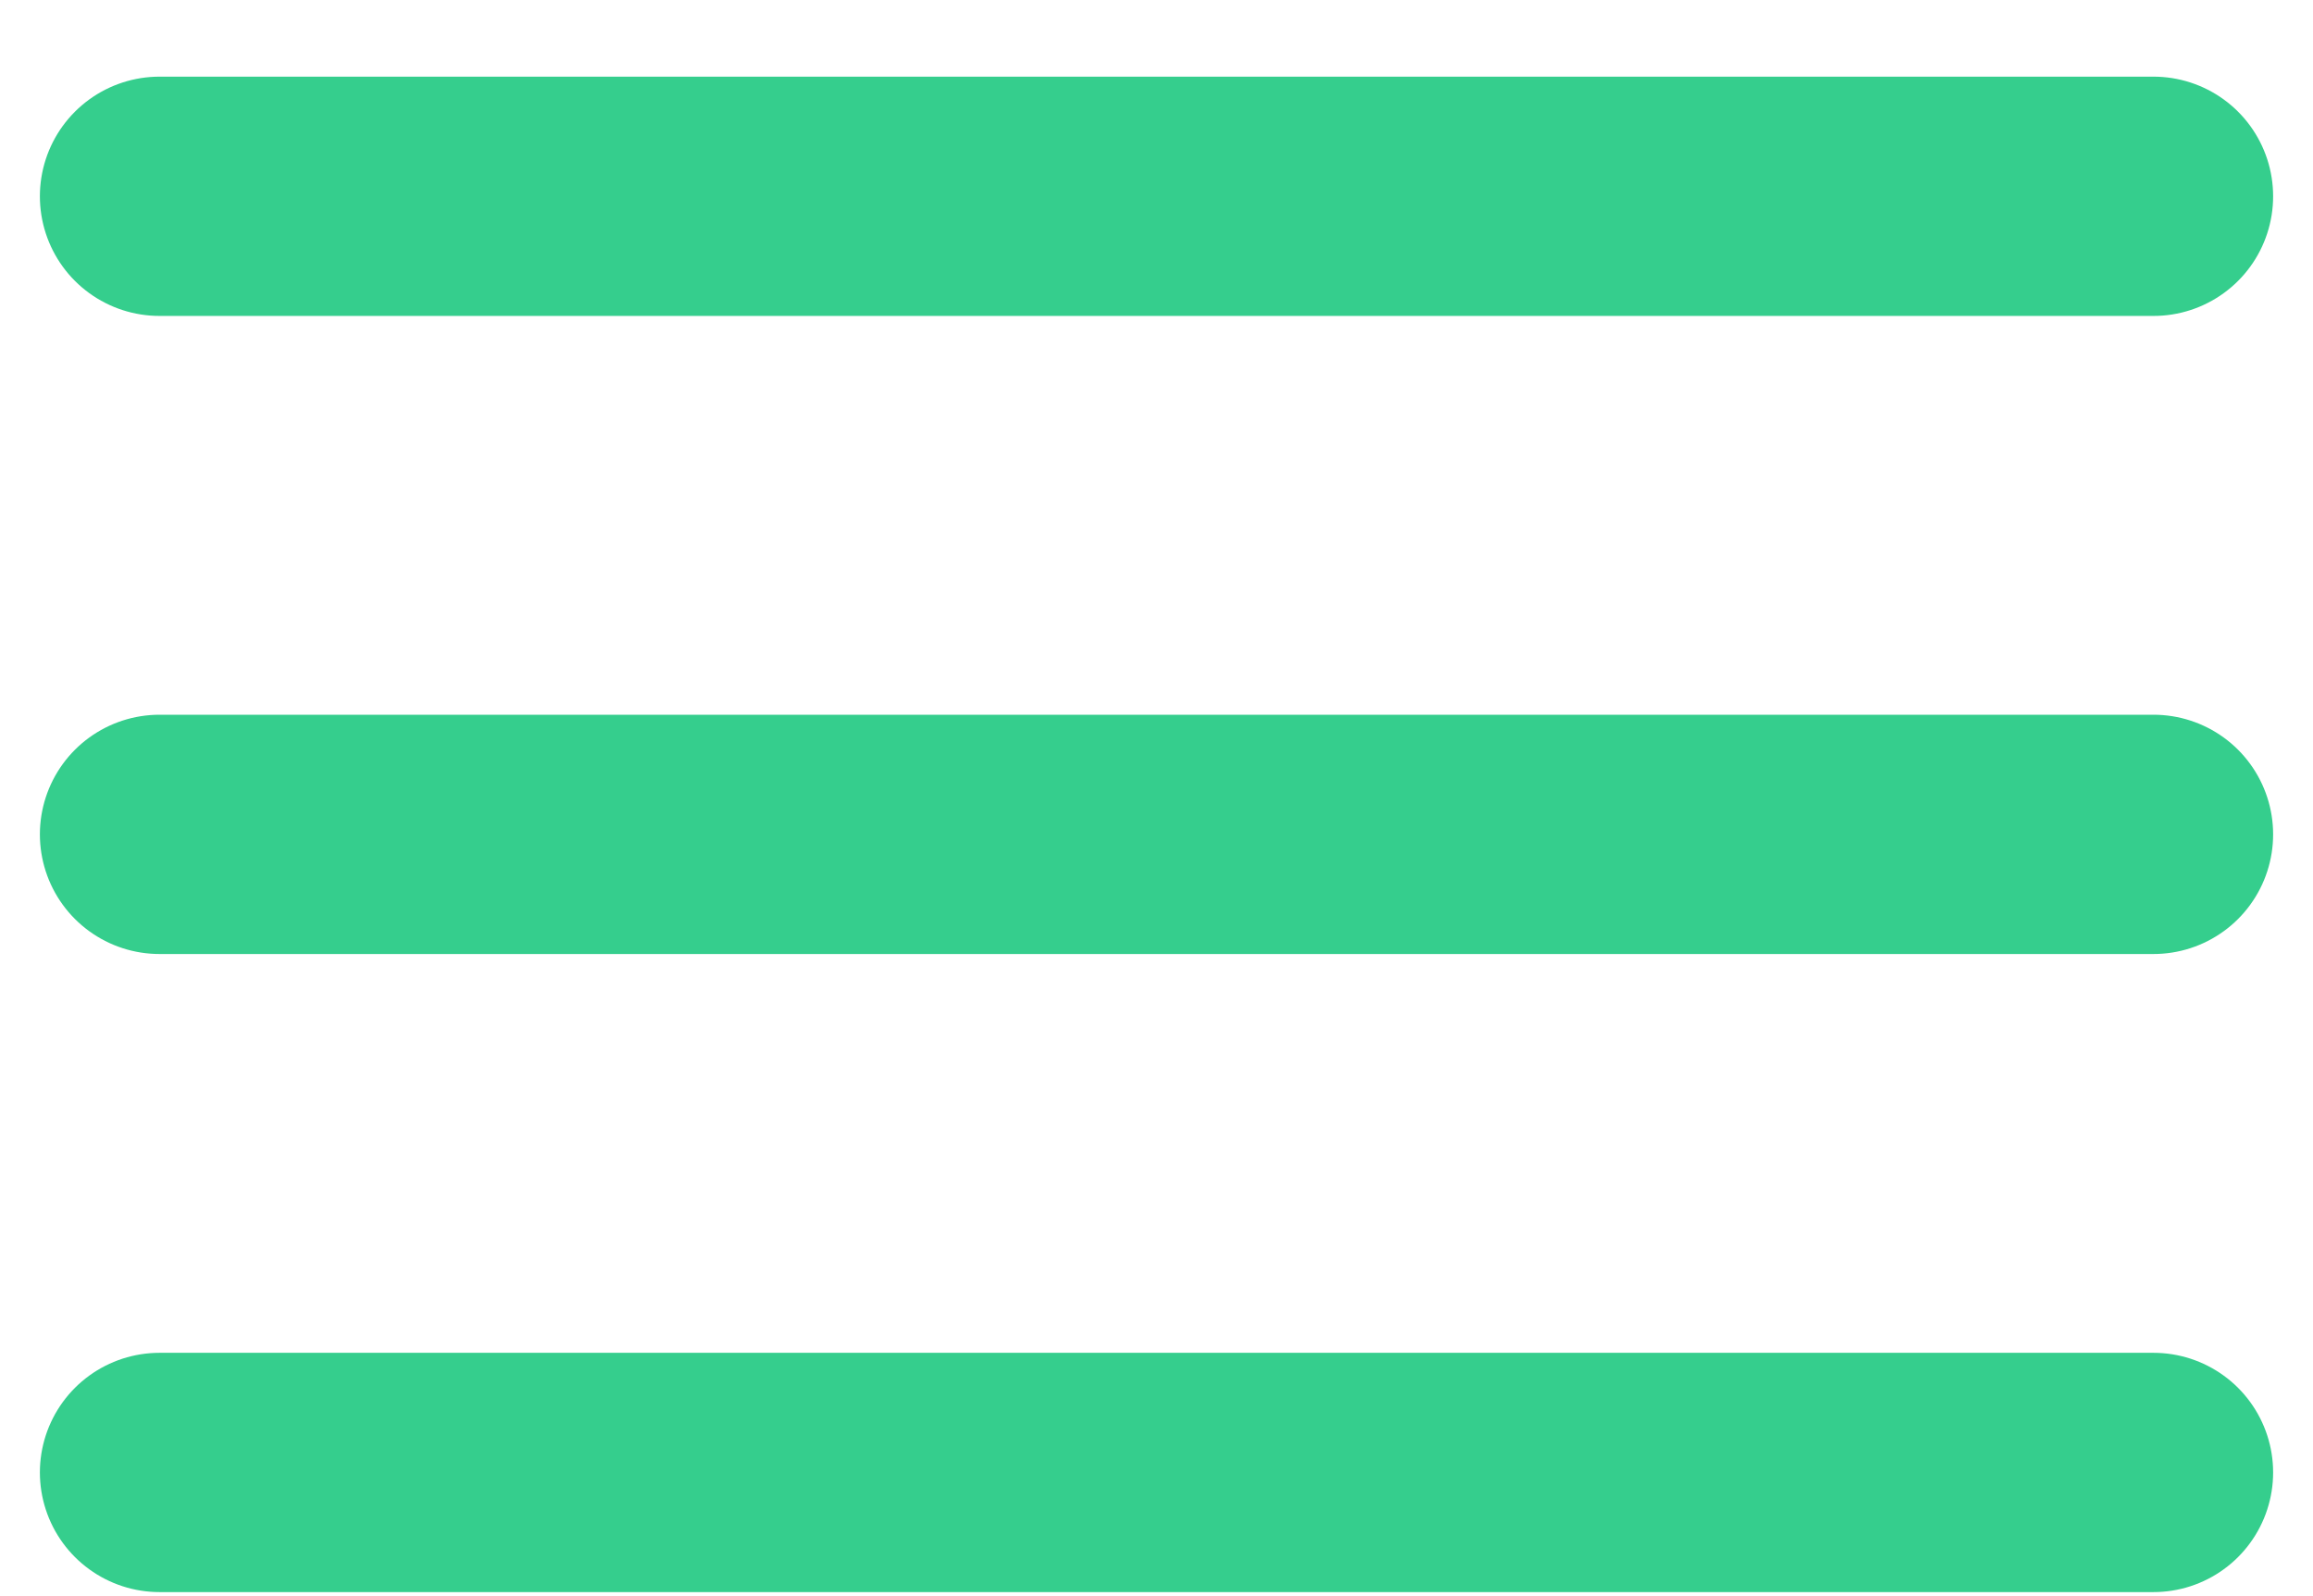
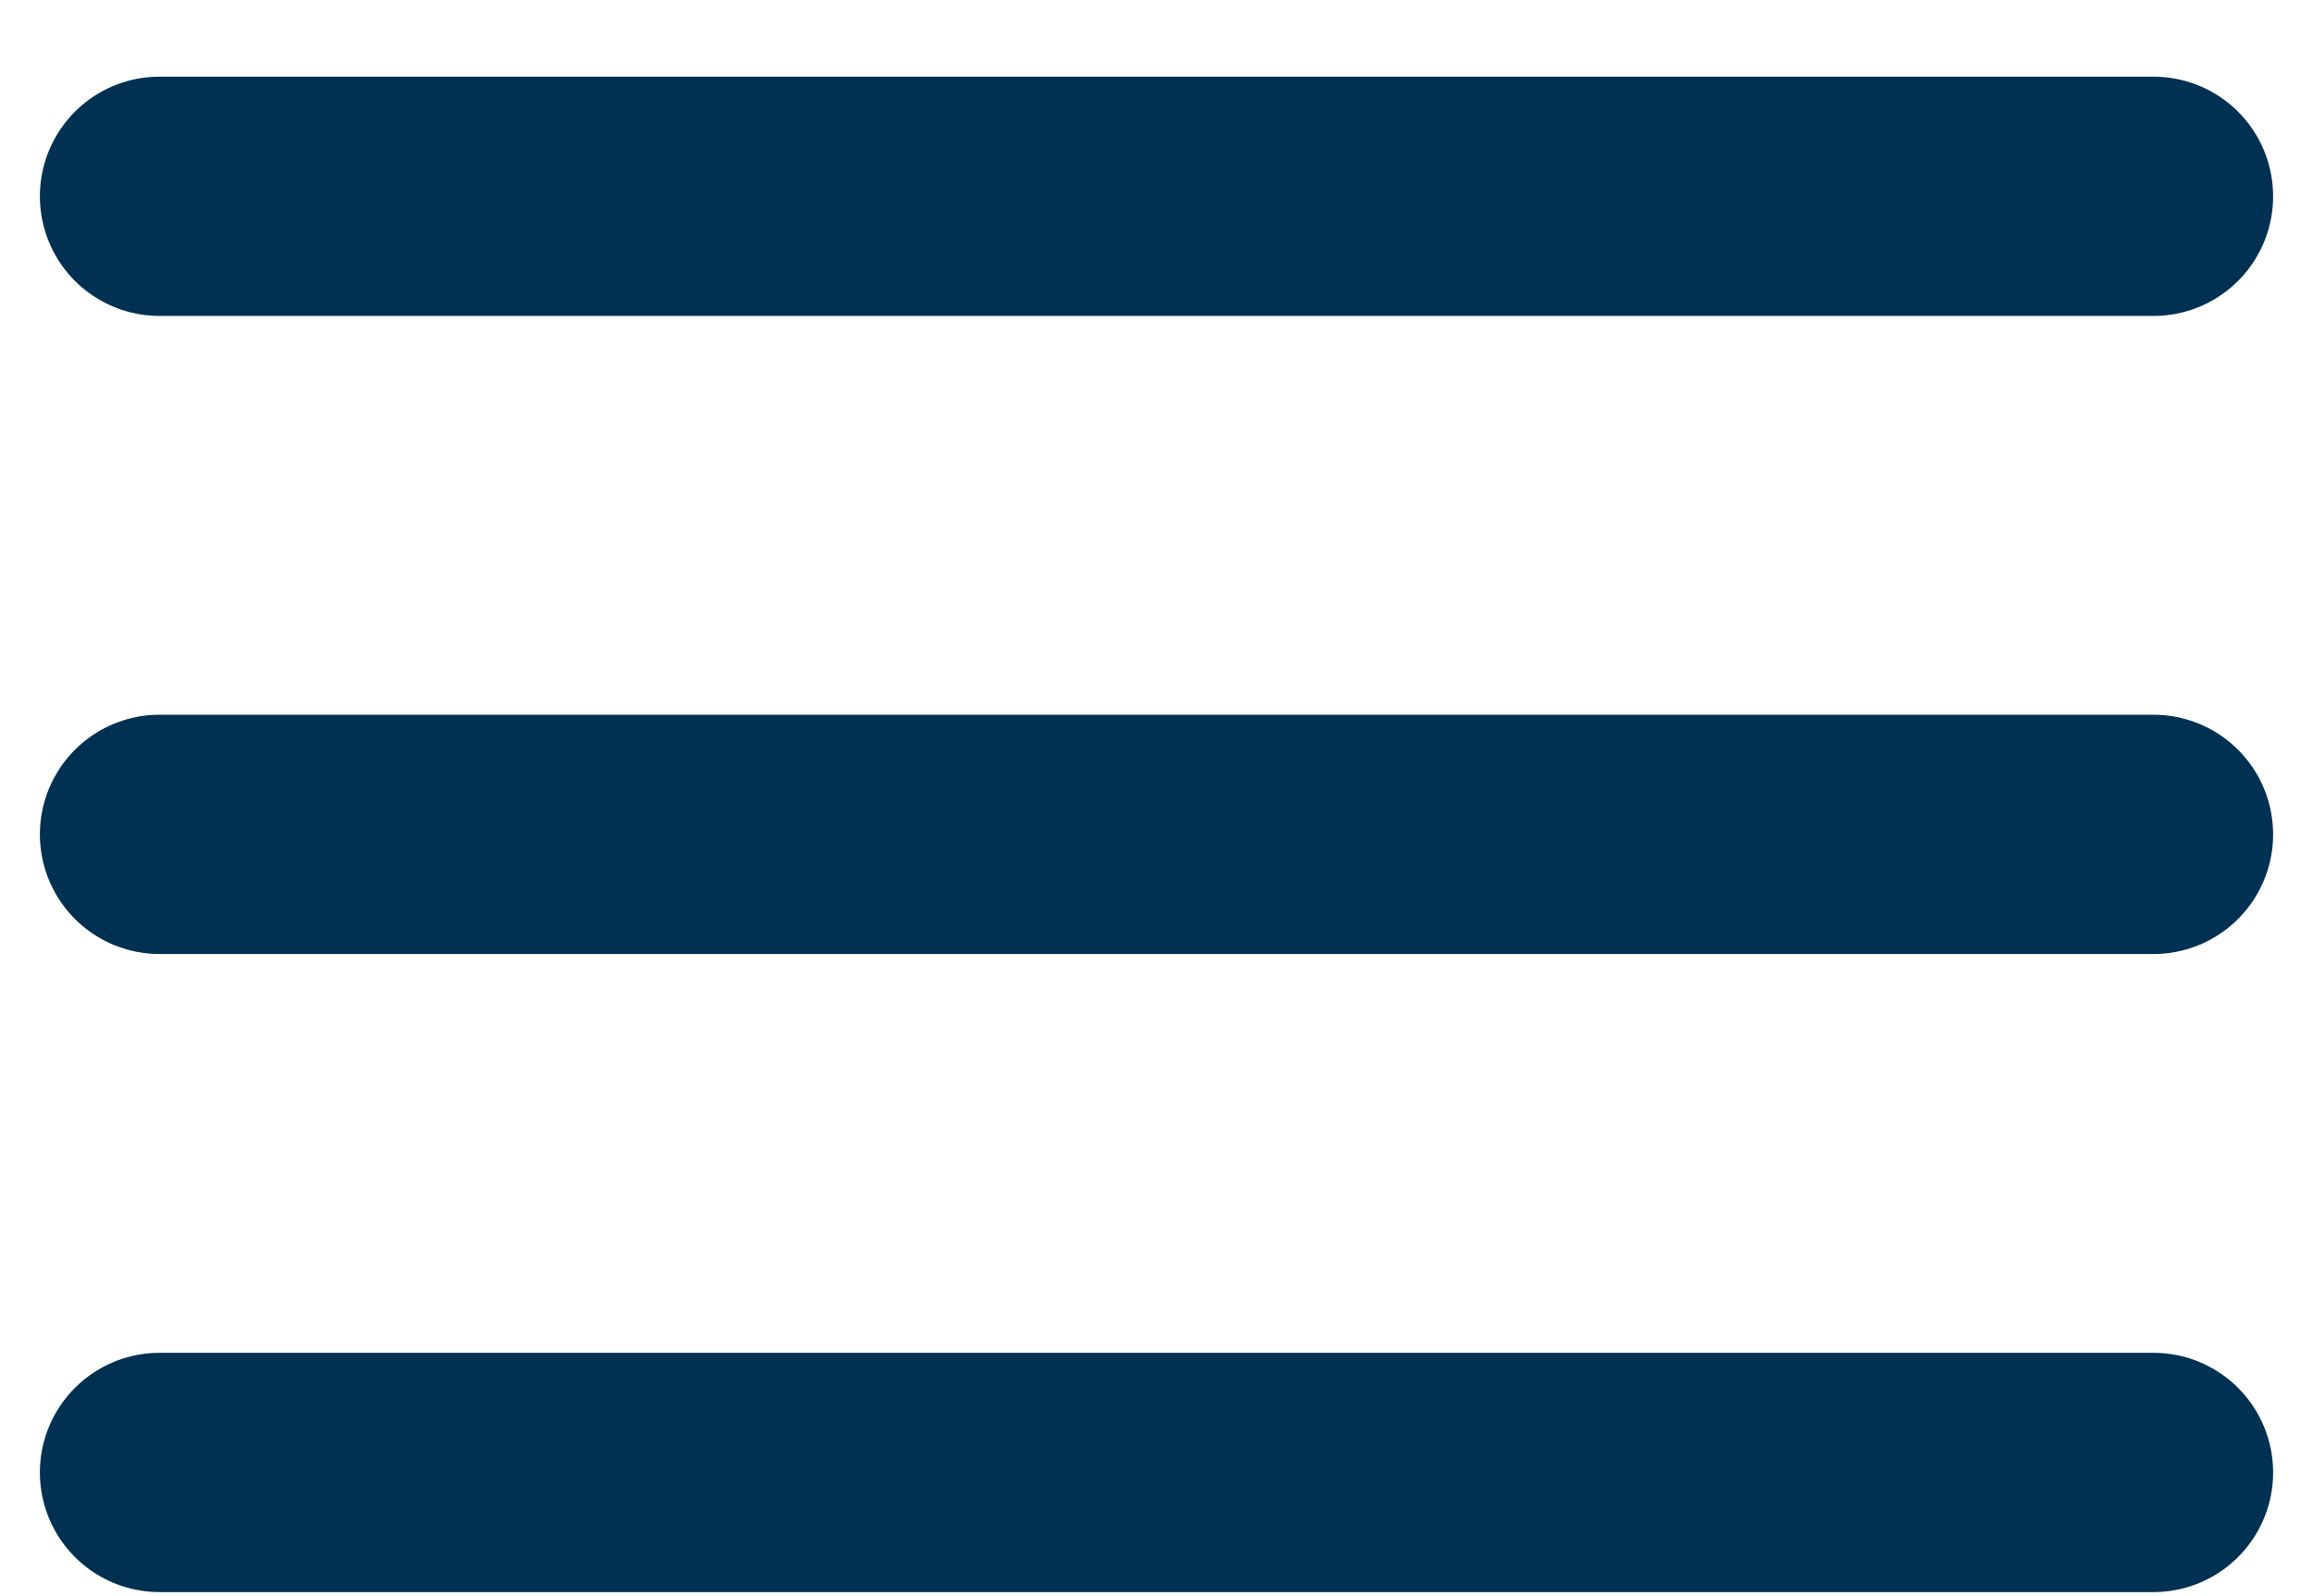
<svg xmlns="http://www.w3.org/2000/svg" width="29" height="20" viewBox="0 0 29 20" fill="none">
-   <path d="M27 2.461L2 2.461" stroke="#35CE8D" stroke-width="3" stroke-linecap="round" />
-   <path d="M27 10.461L2 10.461" stroke="#35CE8D" stroke-width="3" stroke-linecap="round" />
-   <path d="M27 18.461L2 18.461" stroke="#35CE8D" stroke-width="3" stroke-linecap="round" />
+   <path d="M27 2.461L2 2.461" stroke="#003153" stroke-width="3" stroke-linecap="round" />
+   <path d="M27 10.461L2 10.461" stroke="#003153" stroke-width="3" stroke-linecap="round" />
+   <path d="M27 18.461L2 18.461" stroke="#003153" stroke-width="3" stroke-linecap="round" />
</svg>
